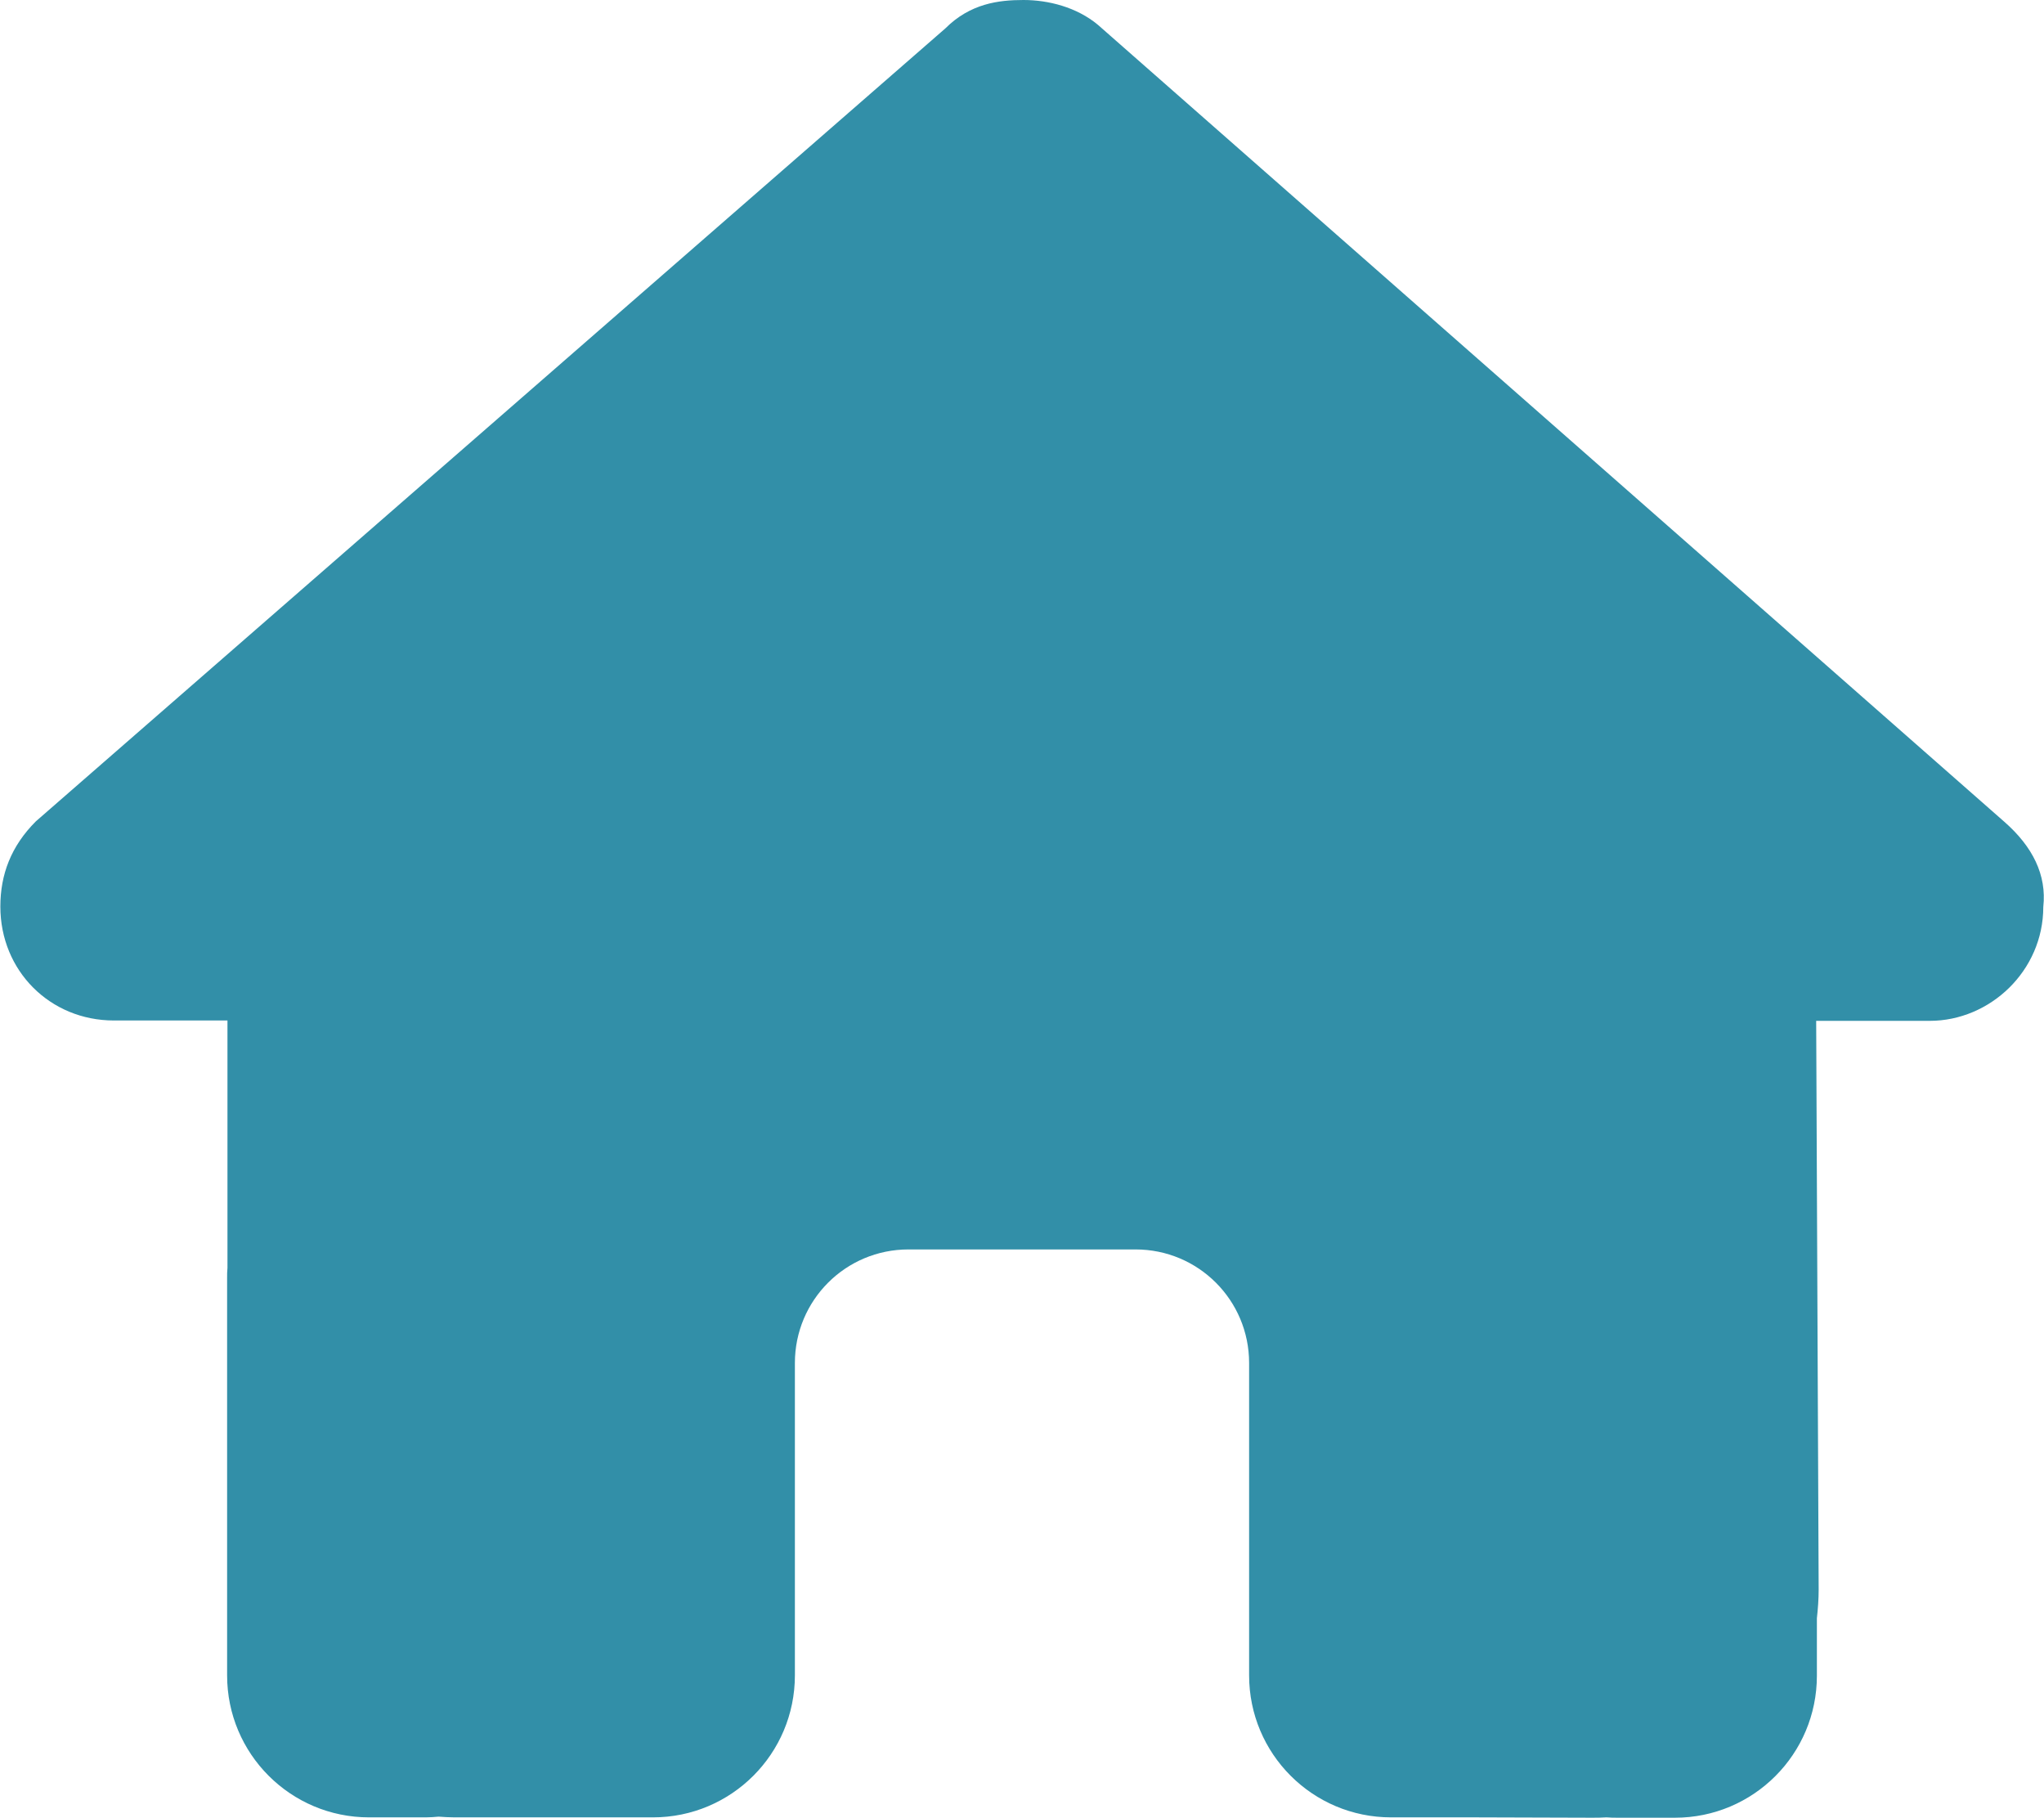
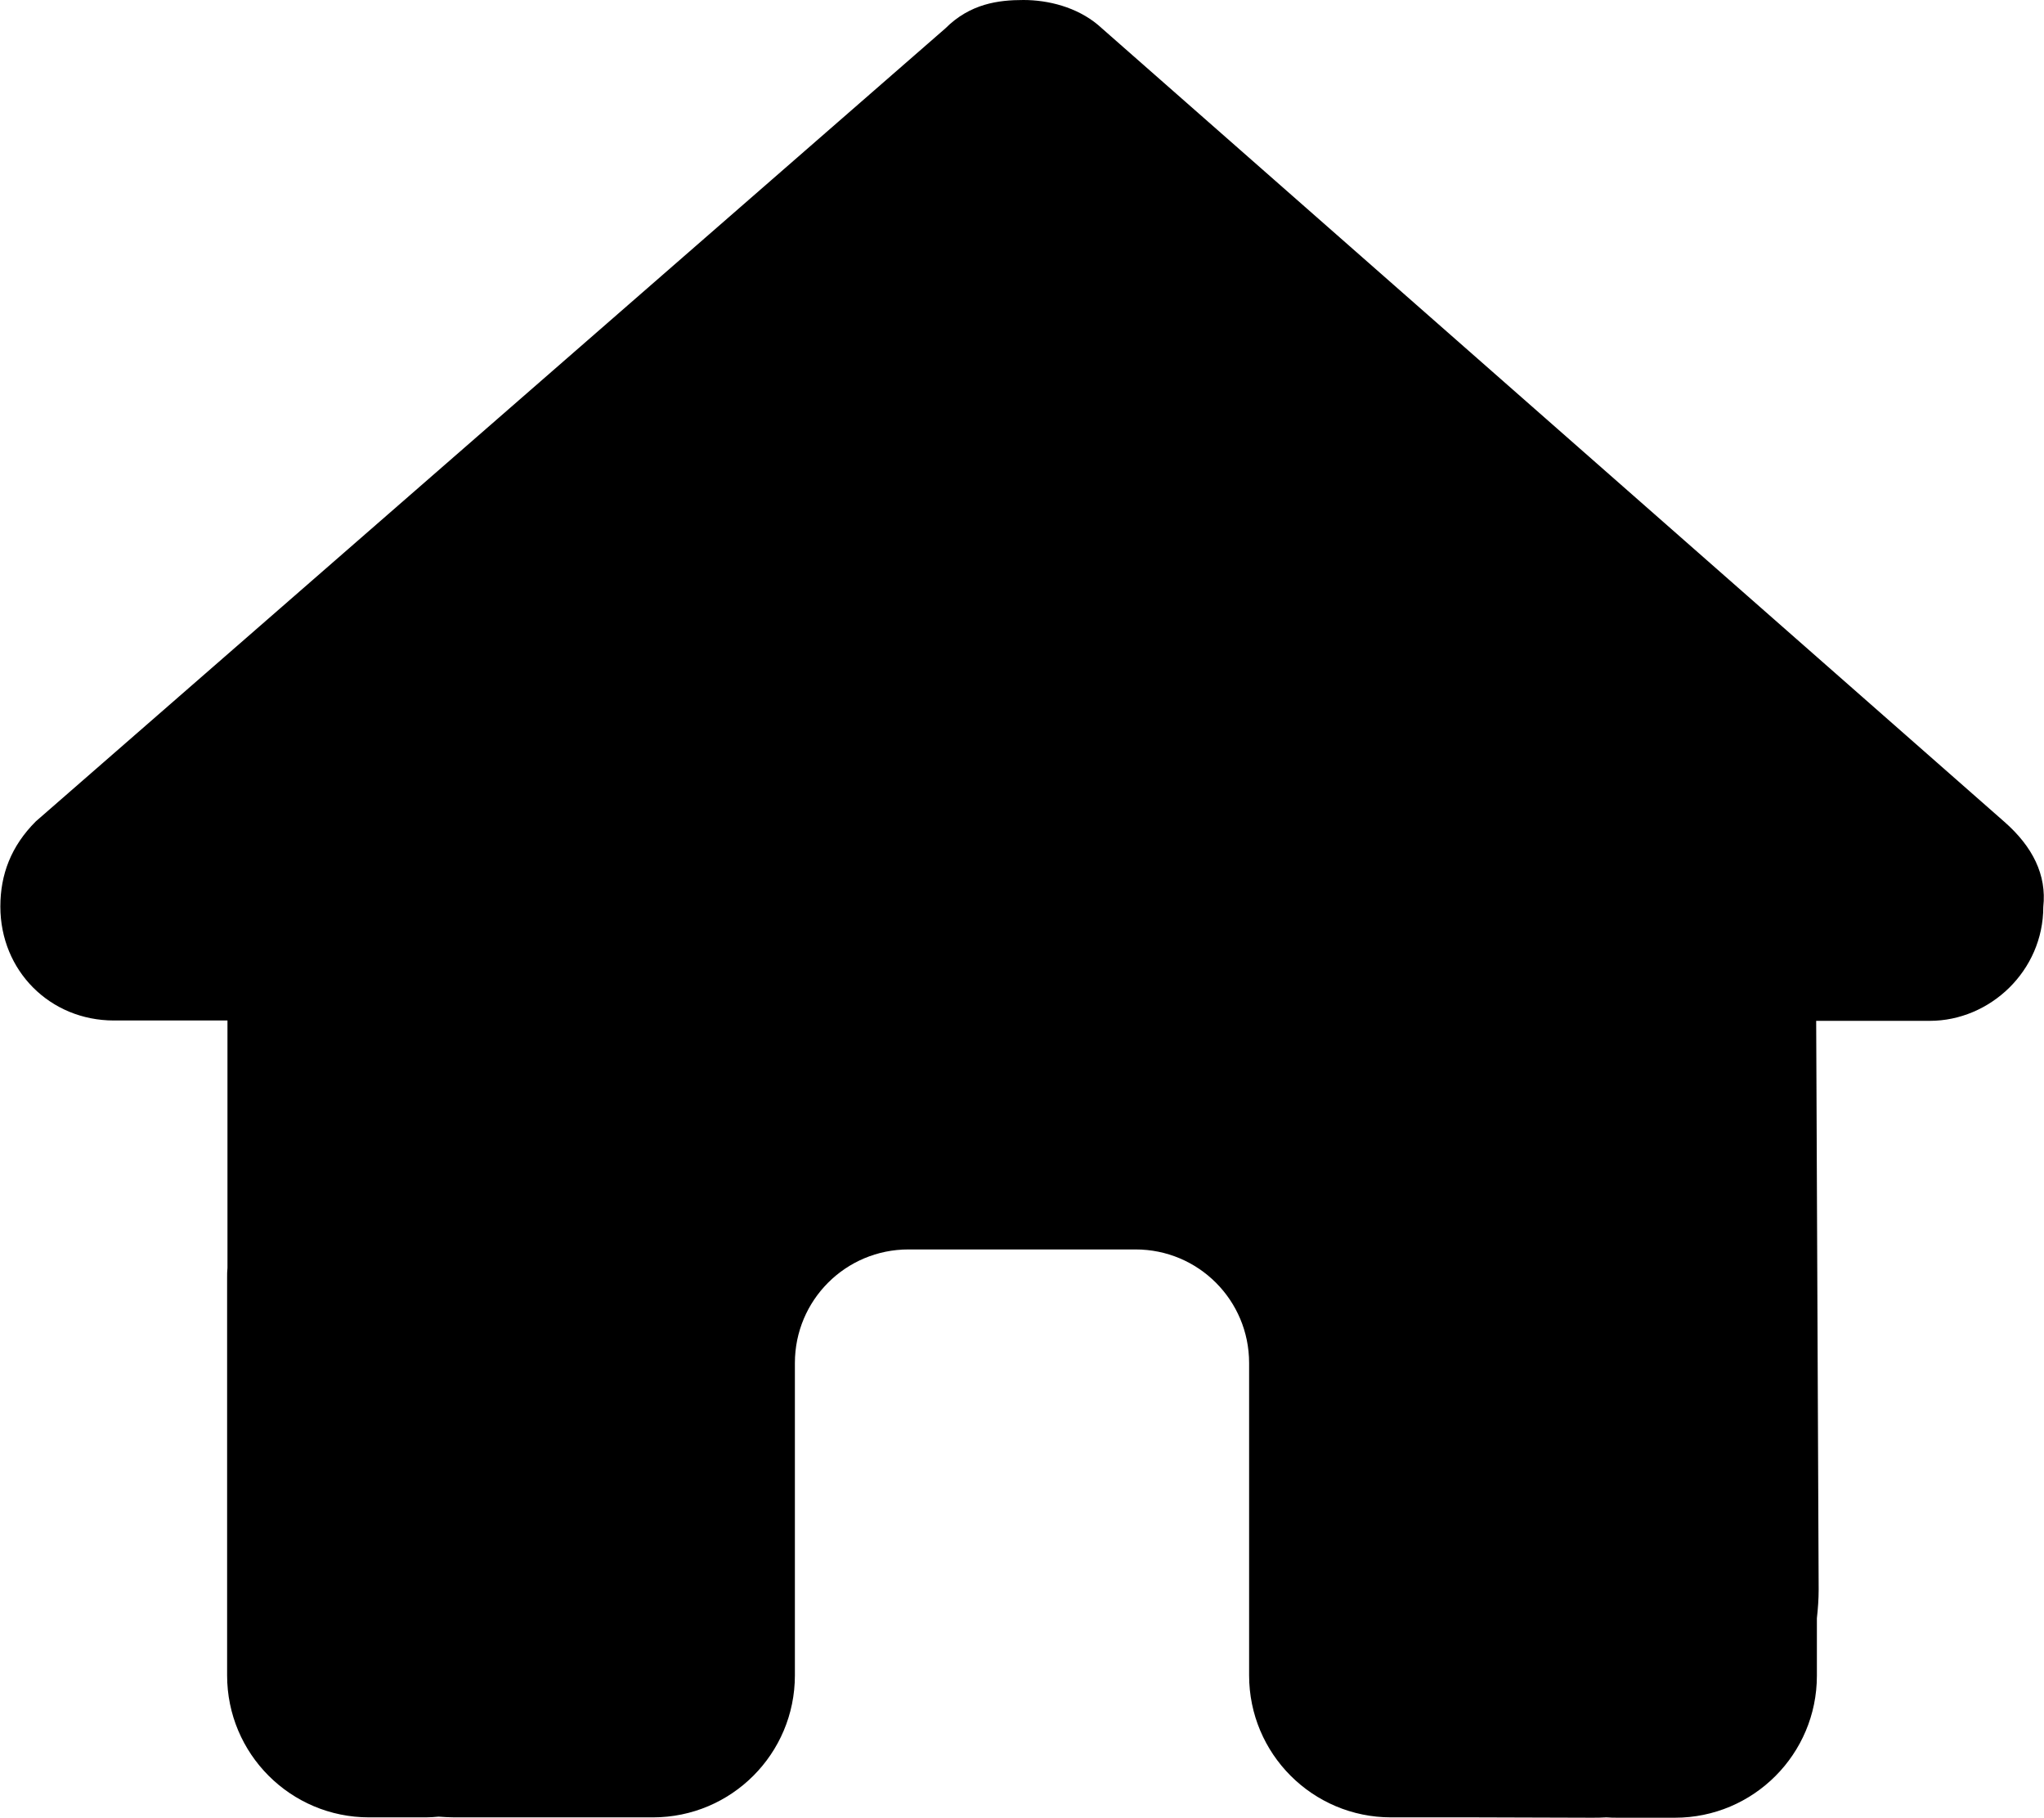
- <svg xmlns="http://www.w3.org/2000/svg" viewBox="0 0 576 512">
-   <path d="M575.8 255.5c0 18-15 32.1-32 32.1l-32 0 .7 160.2c0 2.7-.2 5.4-.5 8.1l0 16.2c0 22.1-17.9 40-40 40l-16 0c-1.1 0-2.2 0-3.3-.1c-1.4 .1-2.8 .1-4.2 .1L416 512l-24 0c-22.1 0-40-17.9-40-40l0-24 0-64c0-17.7-14.3-32-32-32l-64 0c-17.7 0-32 14.3-32 32l0 64 0 24c0 22.1-17.9 40-40 40l-24 0-31.9 0c-1.5 0-3-.1-4.5-.2c-1.2 .1-2.4 .2-3.6 .2l-16 0c-22.1 0-40-17.9-40-40l0-112c0-.9 0-1.9 .1-2.8l0-69.7-32 0c-18 0-32-14-32-32.1c0-9 3-17 10-24L266.4 8c7-7 15-8 22-8s15 2 21 7L564.8 231.5c8 7 12 15 11 24z" fill="#328fa8" />
+ <svg xmlns="http://www.w3.org/2000/svg" viewBox="0 0 576 512" fill="currentColor">
+   <path d="M575.8 255.5c0 18-15 32.1-32 32.1l-32 0 .7 160.2c0 2.7-.2 5.4-.5 8.1l0 16.2c0 22.1-17.9 40-40 40l-16 0c-1.1 0-2.2 0-3.3-.1c-1.4 .1-2.8 .1-4.2 .1L416 512l-24 0c-22.1 0-40-17.9-40-40l0-24 0-64c0-17.7-14.3-32-32-32l-64 0c-17.7 0-32 14.3-32 32l0 64 0 24c0 22.1-17.9 40-40 40l-24 0-31.9 0c-1.5 0-3-.1-4.5-.2c-1.2 .1-2.4 .2-3.6 .2l-16 0c-22.1 0-40-17.9-40-40l0-112c0-.9 0-1.9 .1-2.8l0-69.7-32 0c-18 0-32-14-32-32.1c0-9 3-17 10-24L266.4 8c7-7 15-8 22-8s15 2 21 7L564.8 231.5c8 7 12 15 11 24z" fill="currentColor" />
</svg>
